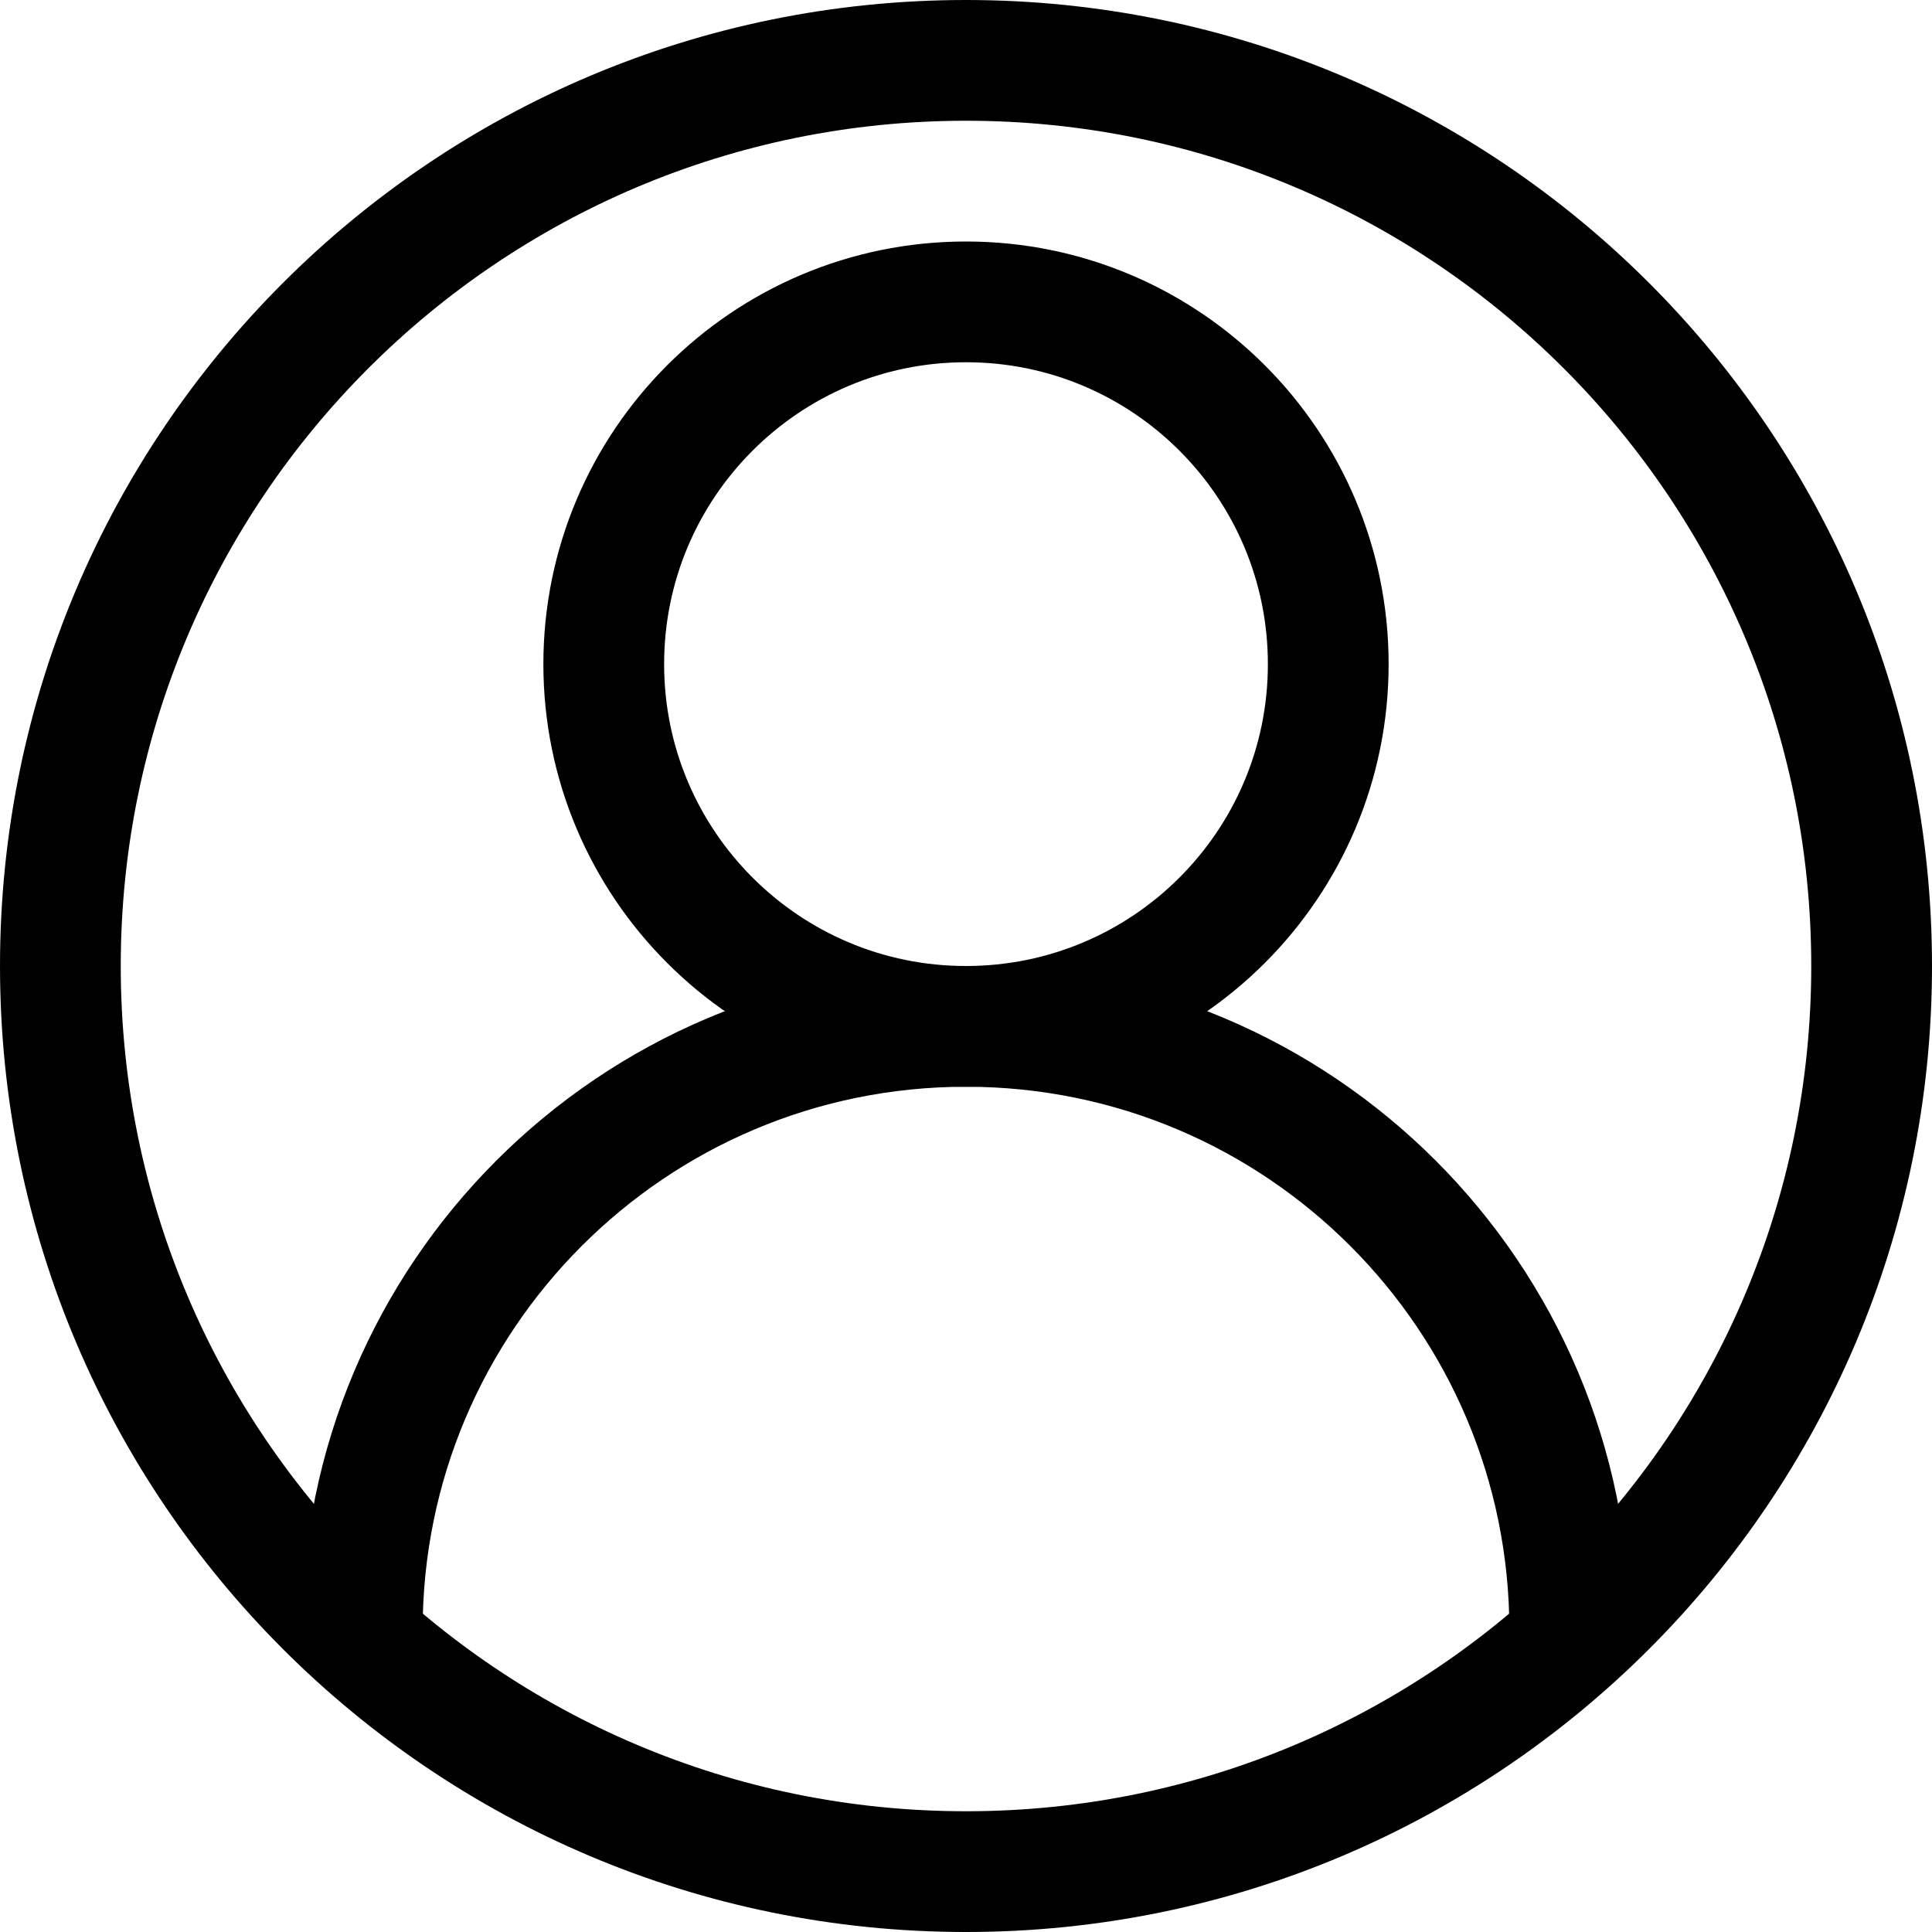
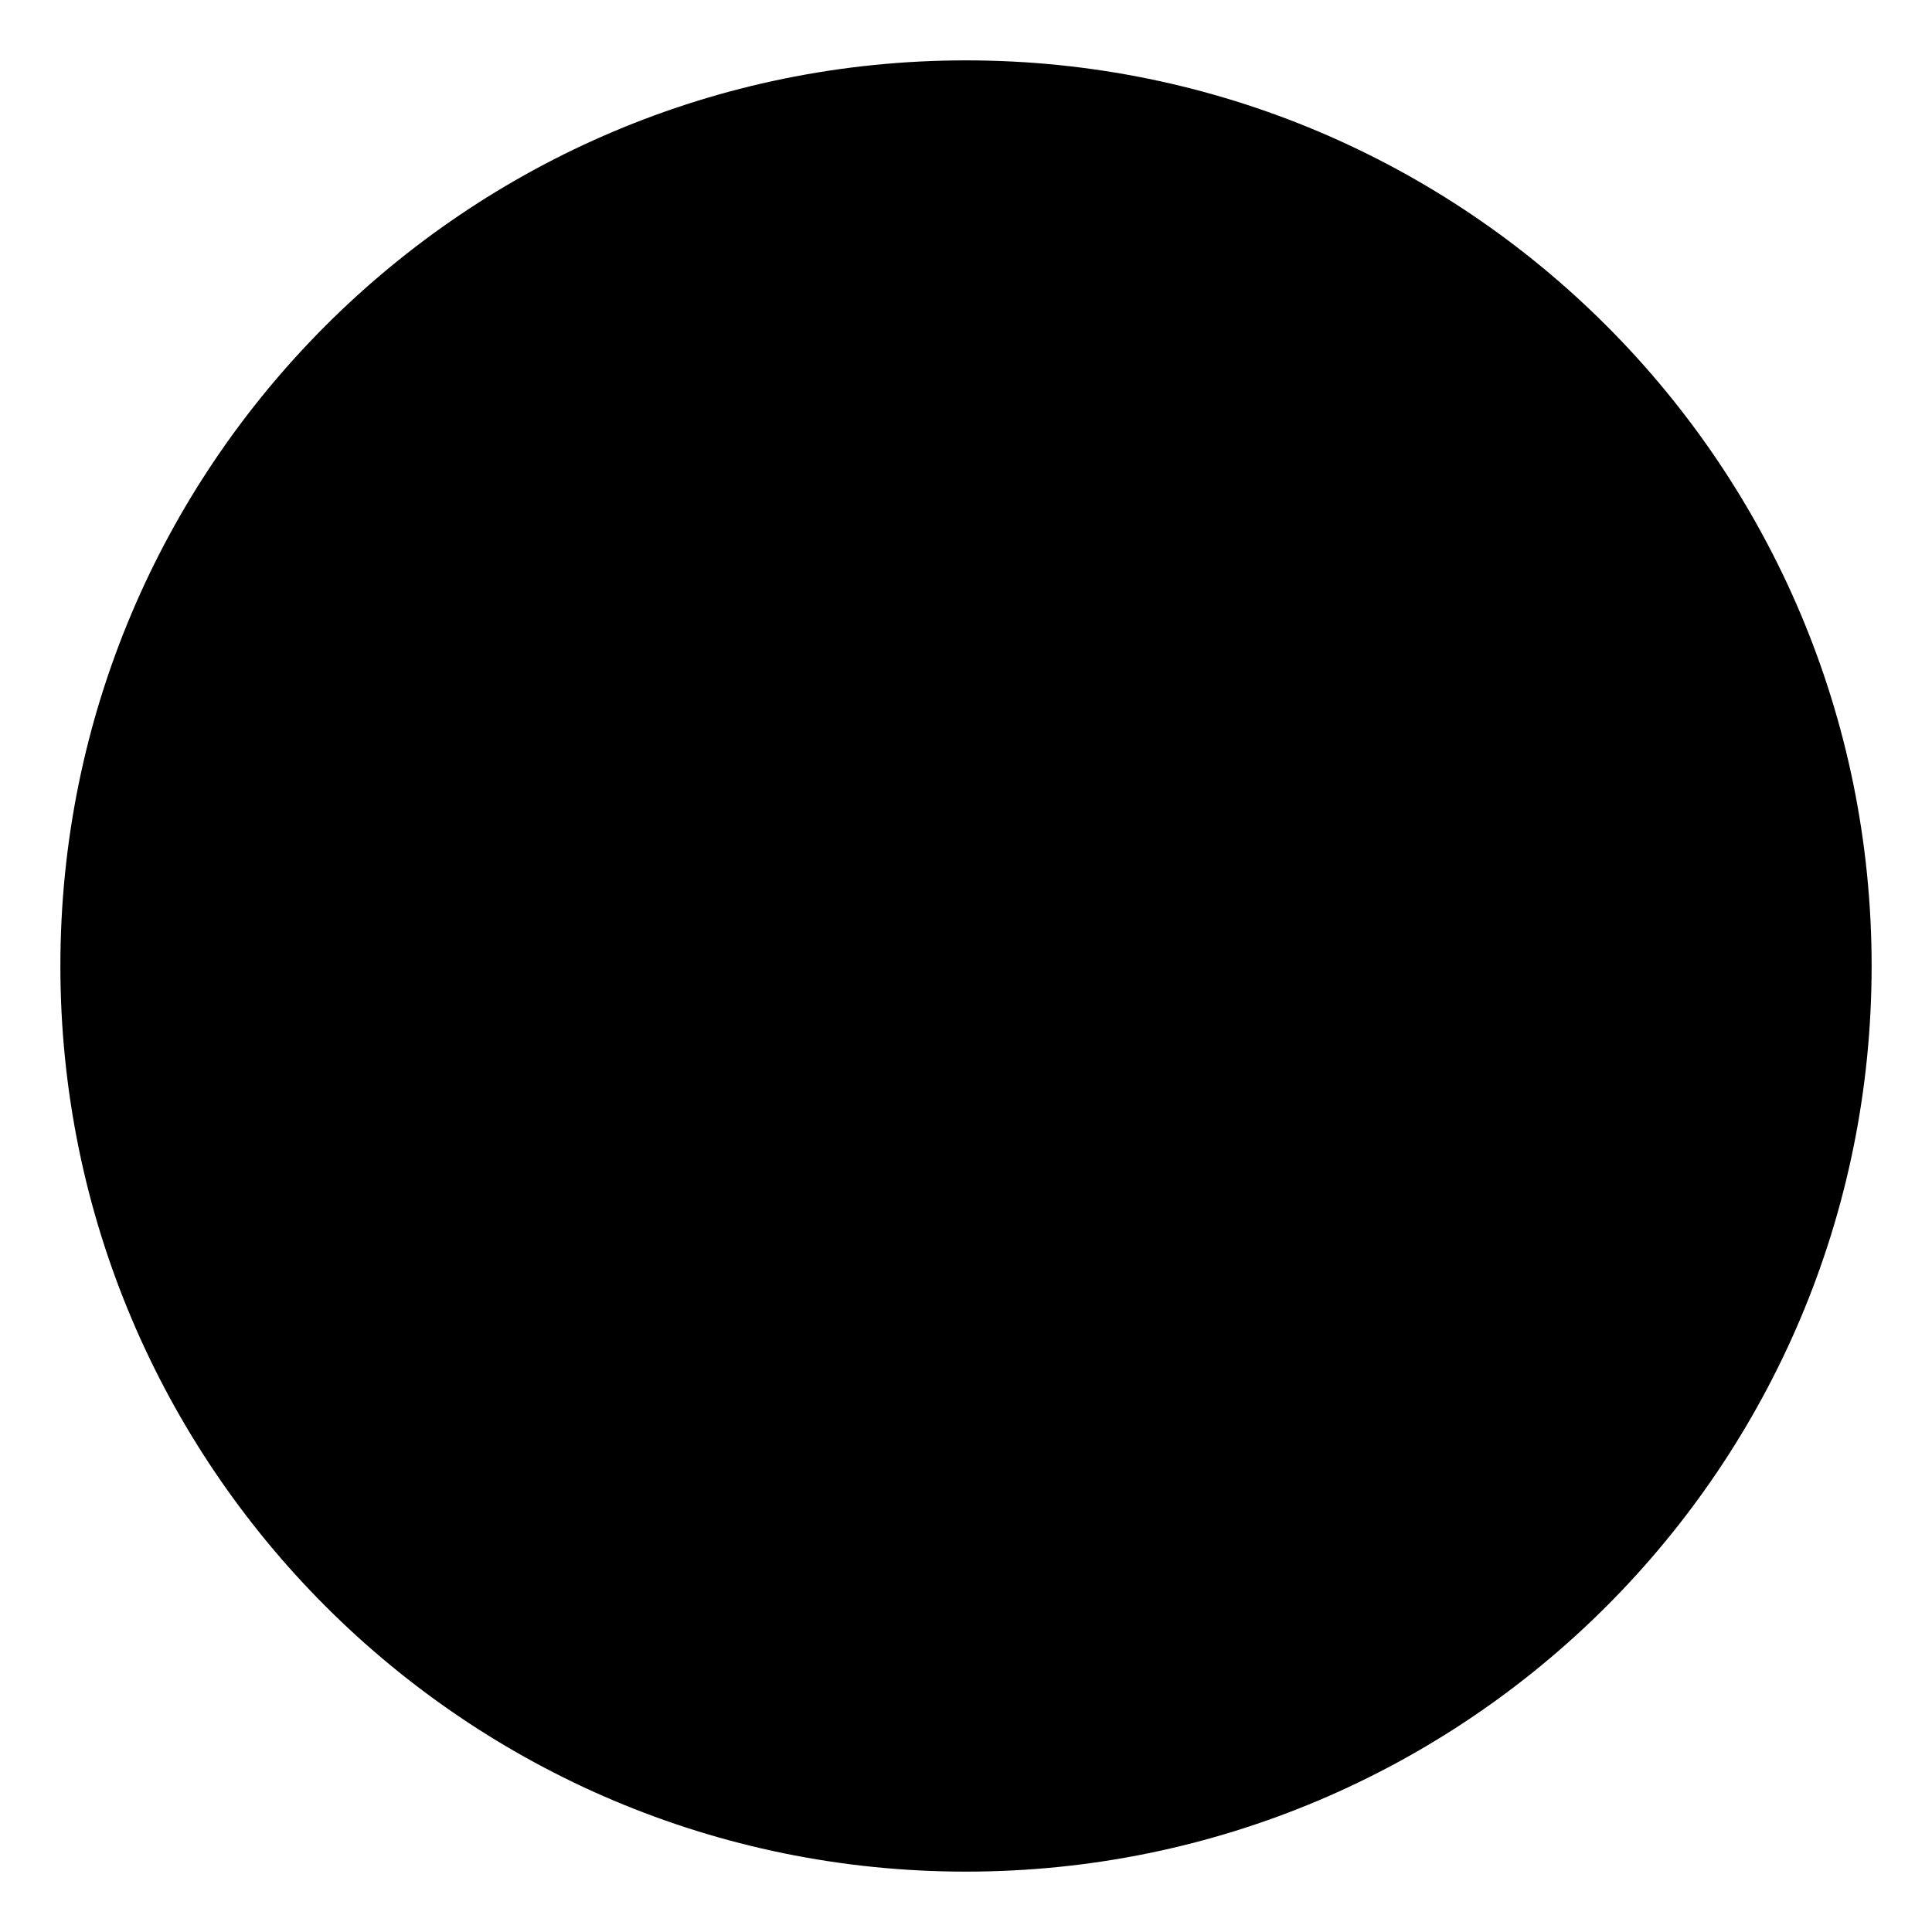
- <svg xmlns="http://www.w3.org/2000/svg" xml:space="preserve" width="800" height="800" viewBox="0 0 32 32">
-   <g fill="none" stroke="#000" stroke-linejoin="round" stroke-miterlimit="10" stroke-width="2">
-     <circle cx="16" cy="16" r="15" />
-     <path d="M26 27c0-5.523-4.477-10-10-10S6 21.477 6 27" />
-     <circle cx="16" cy="11" r="6" />
+ <svg xmlns="http://www.w3.org/2000/svg" viewBox="0 0 32 32" enable-background="new 0 0 32 32" id="Stock_cut" version="1.1" xml:space="preserve">
+   <g>
+     <circle cx="16" cy="16" r="15" stroke-linejoin="round" stroke-miterlimit="10" stroke-width="2" />
+     <path d="M26,27L26,27   c0-5.523-4.477-10-10-10h0c-5.523,0-10,4.477-10,10v0" stroke-linejoin="round" stroke-miterlimit="10" stroke-width="2" />
+     <circle cx="16" cy="11" r="6" stroke-linejoin="round" stroke-miterlimit="10" stroke-width="2" />
  </g>
</svg>
